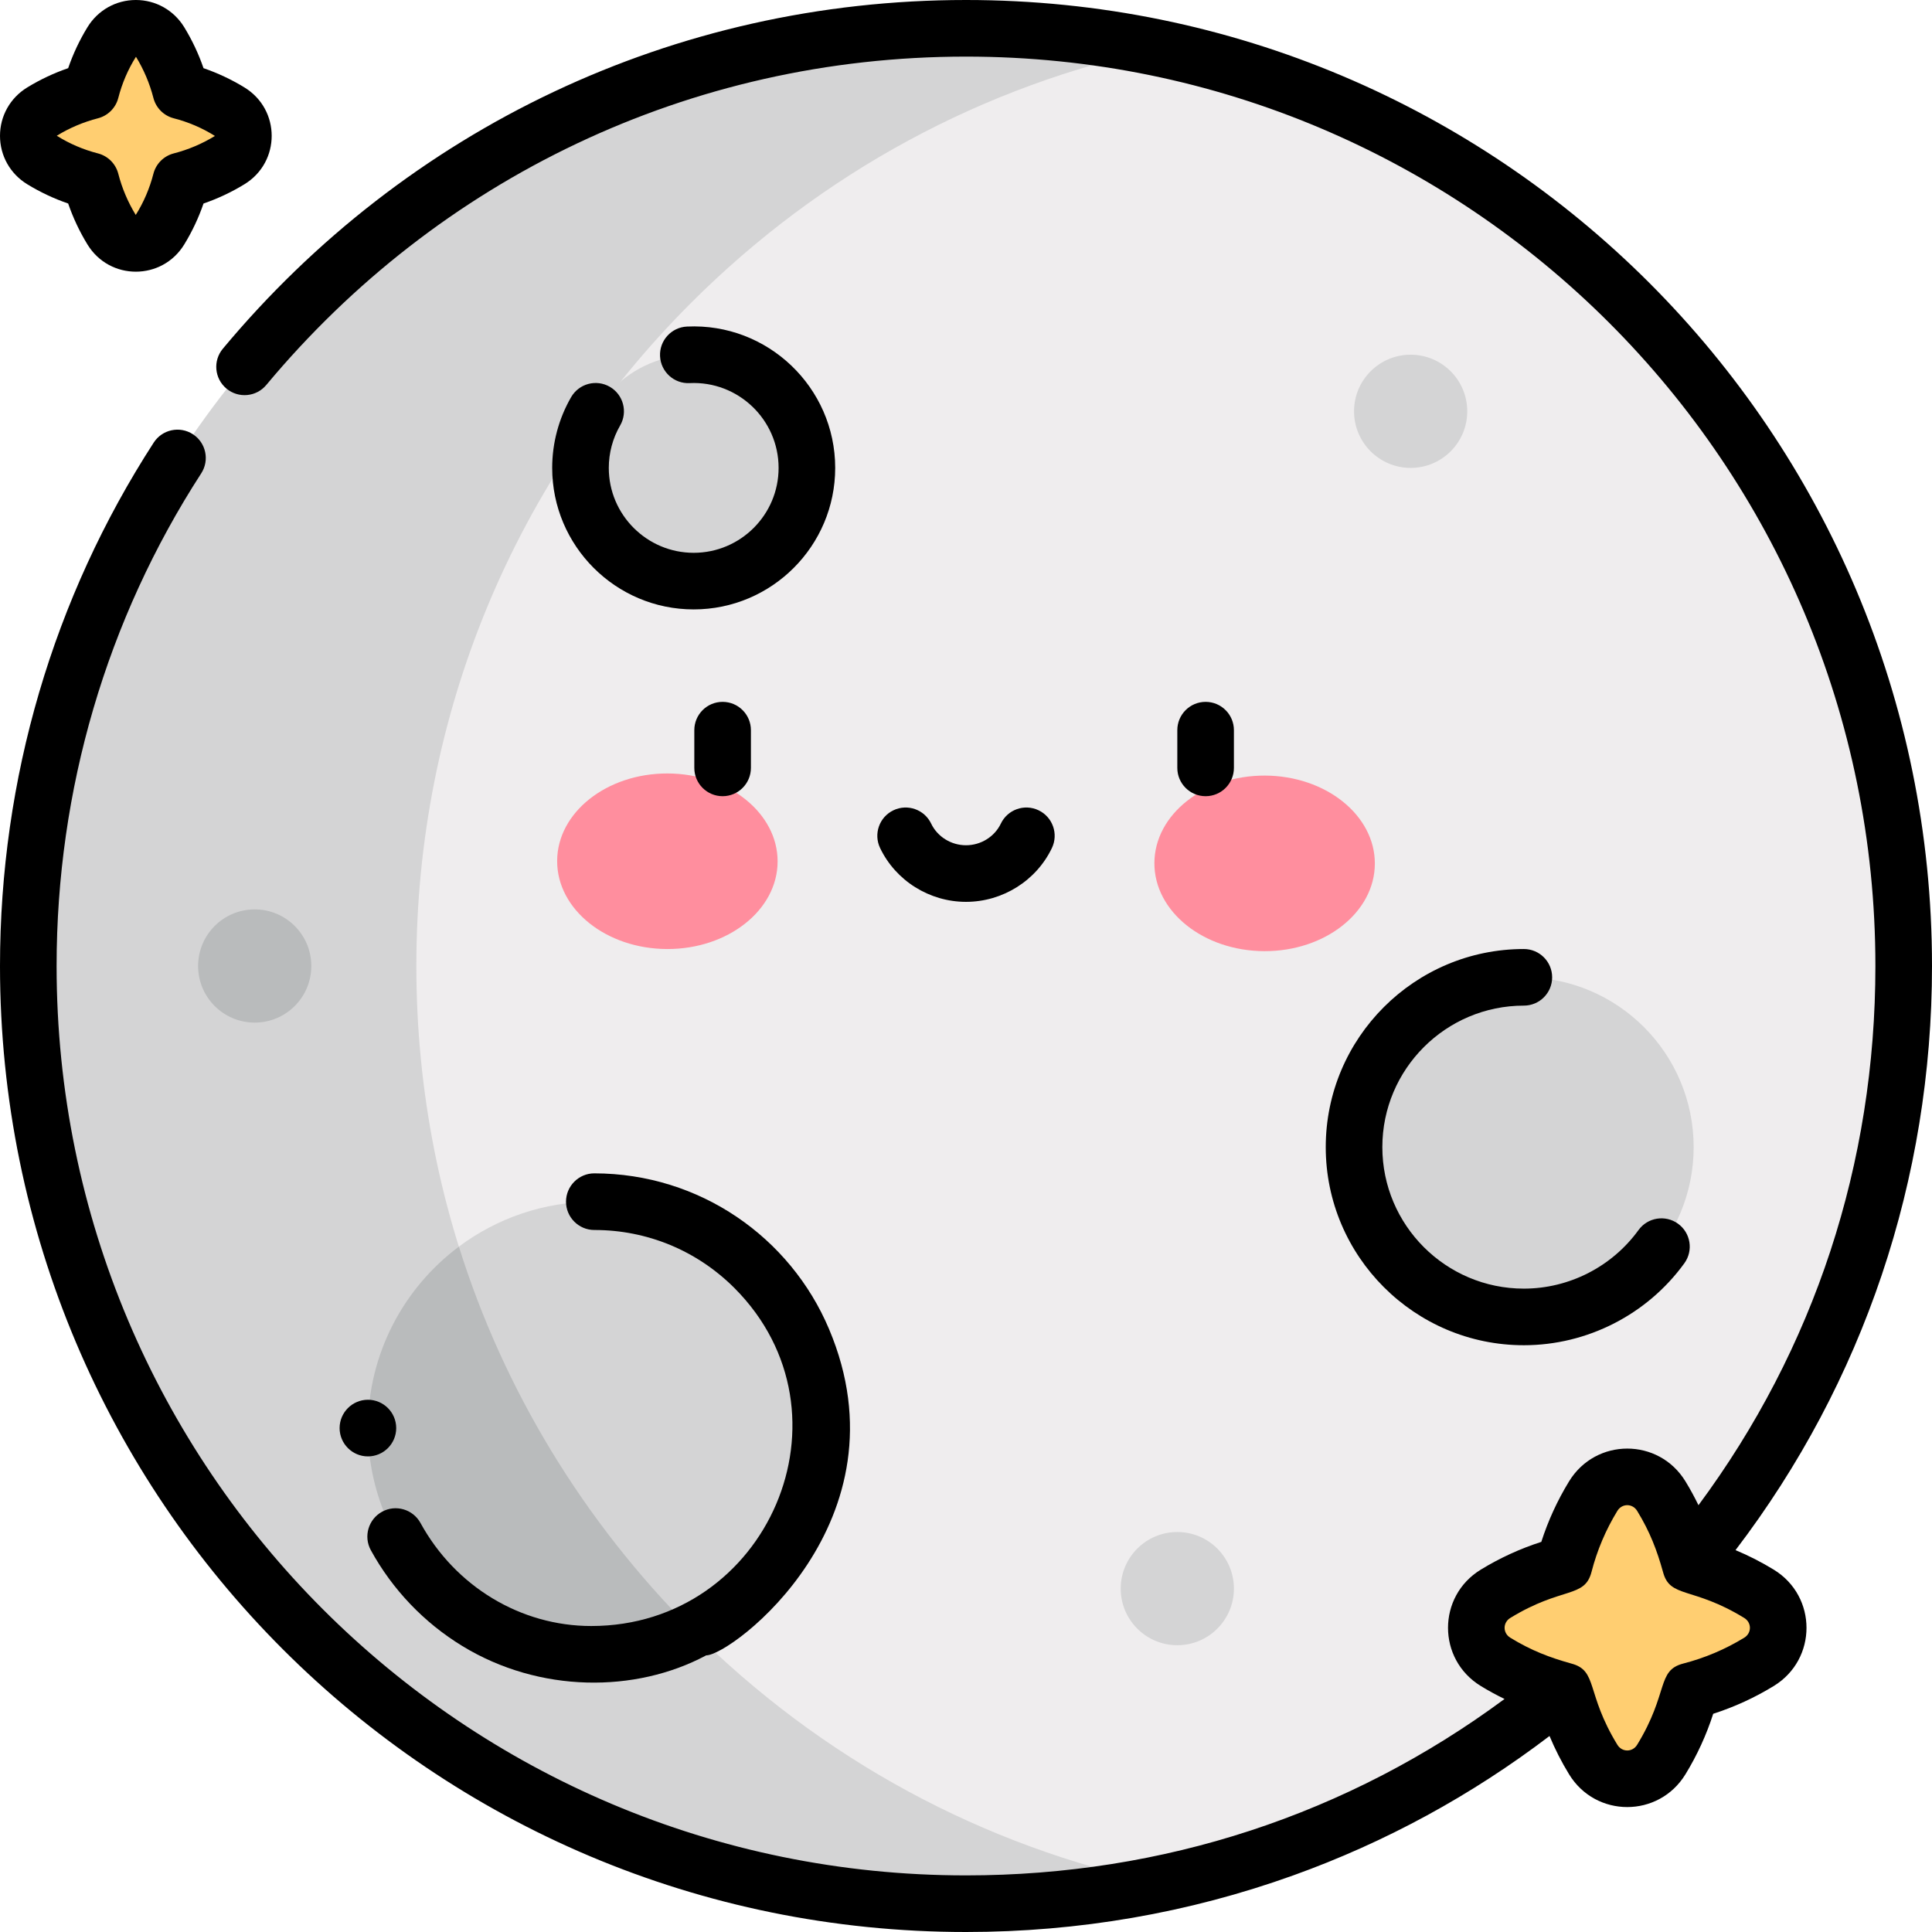
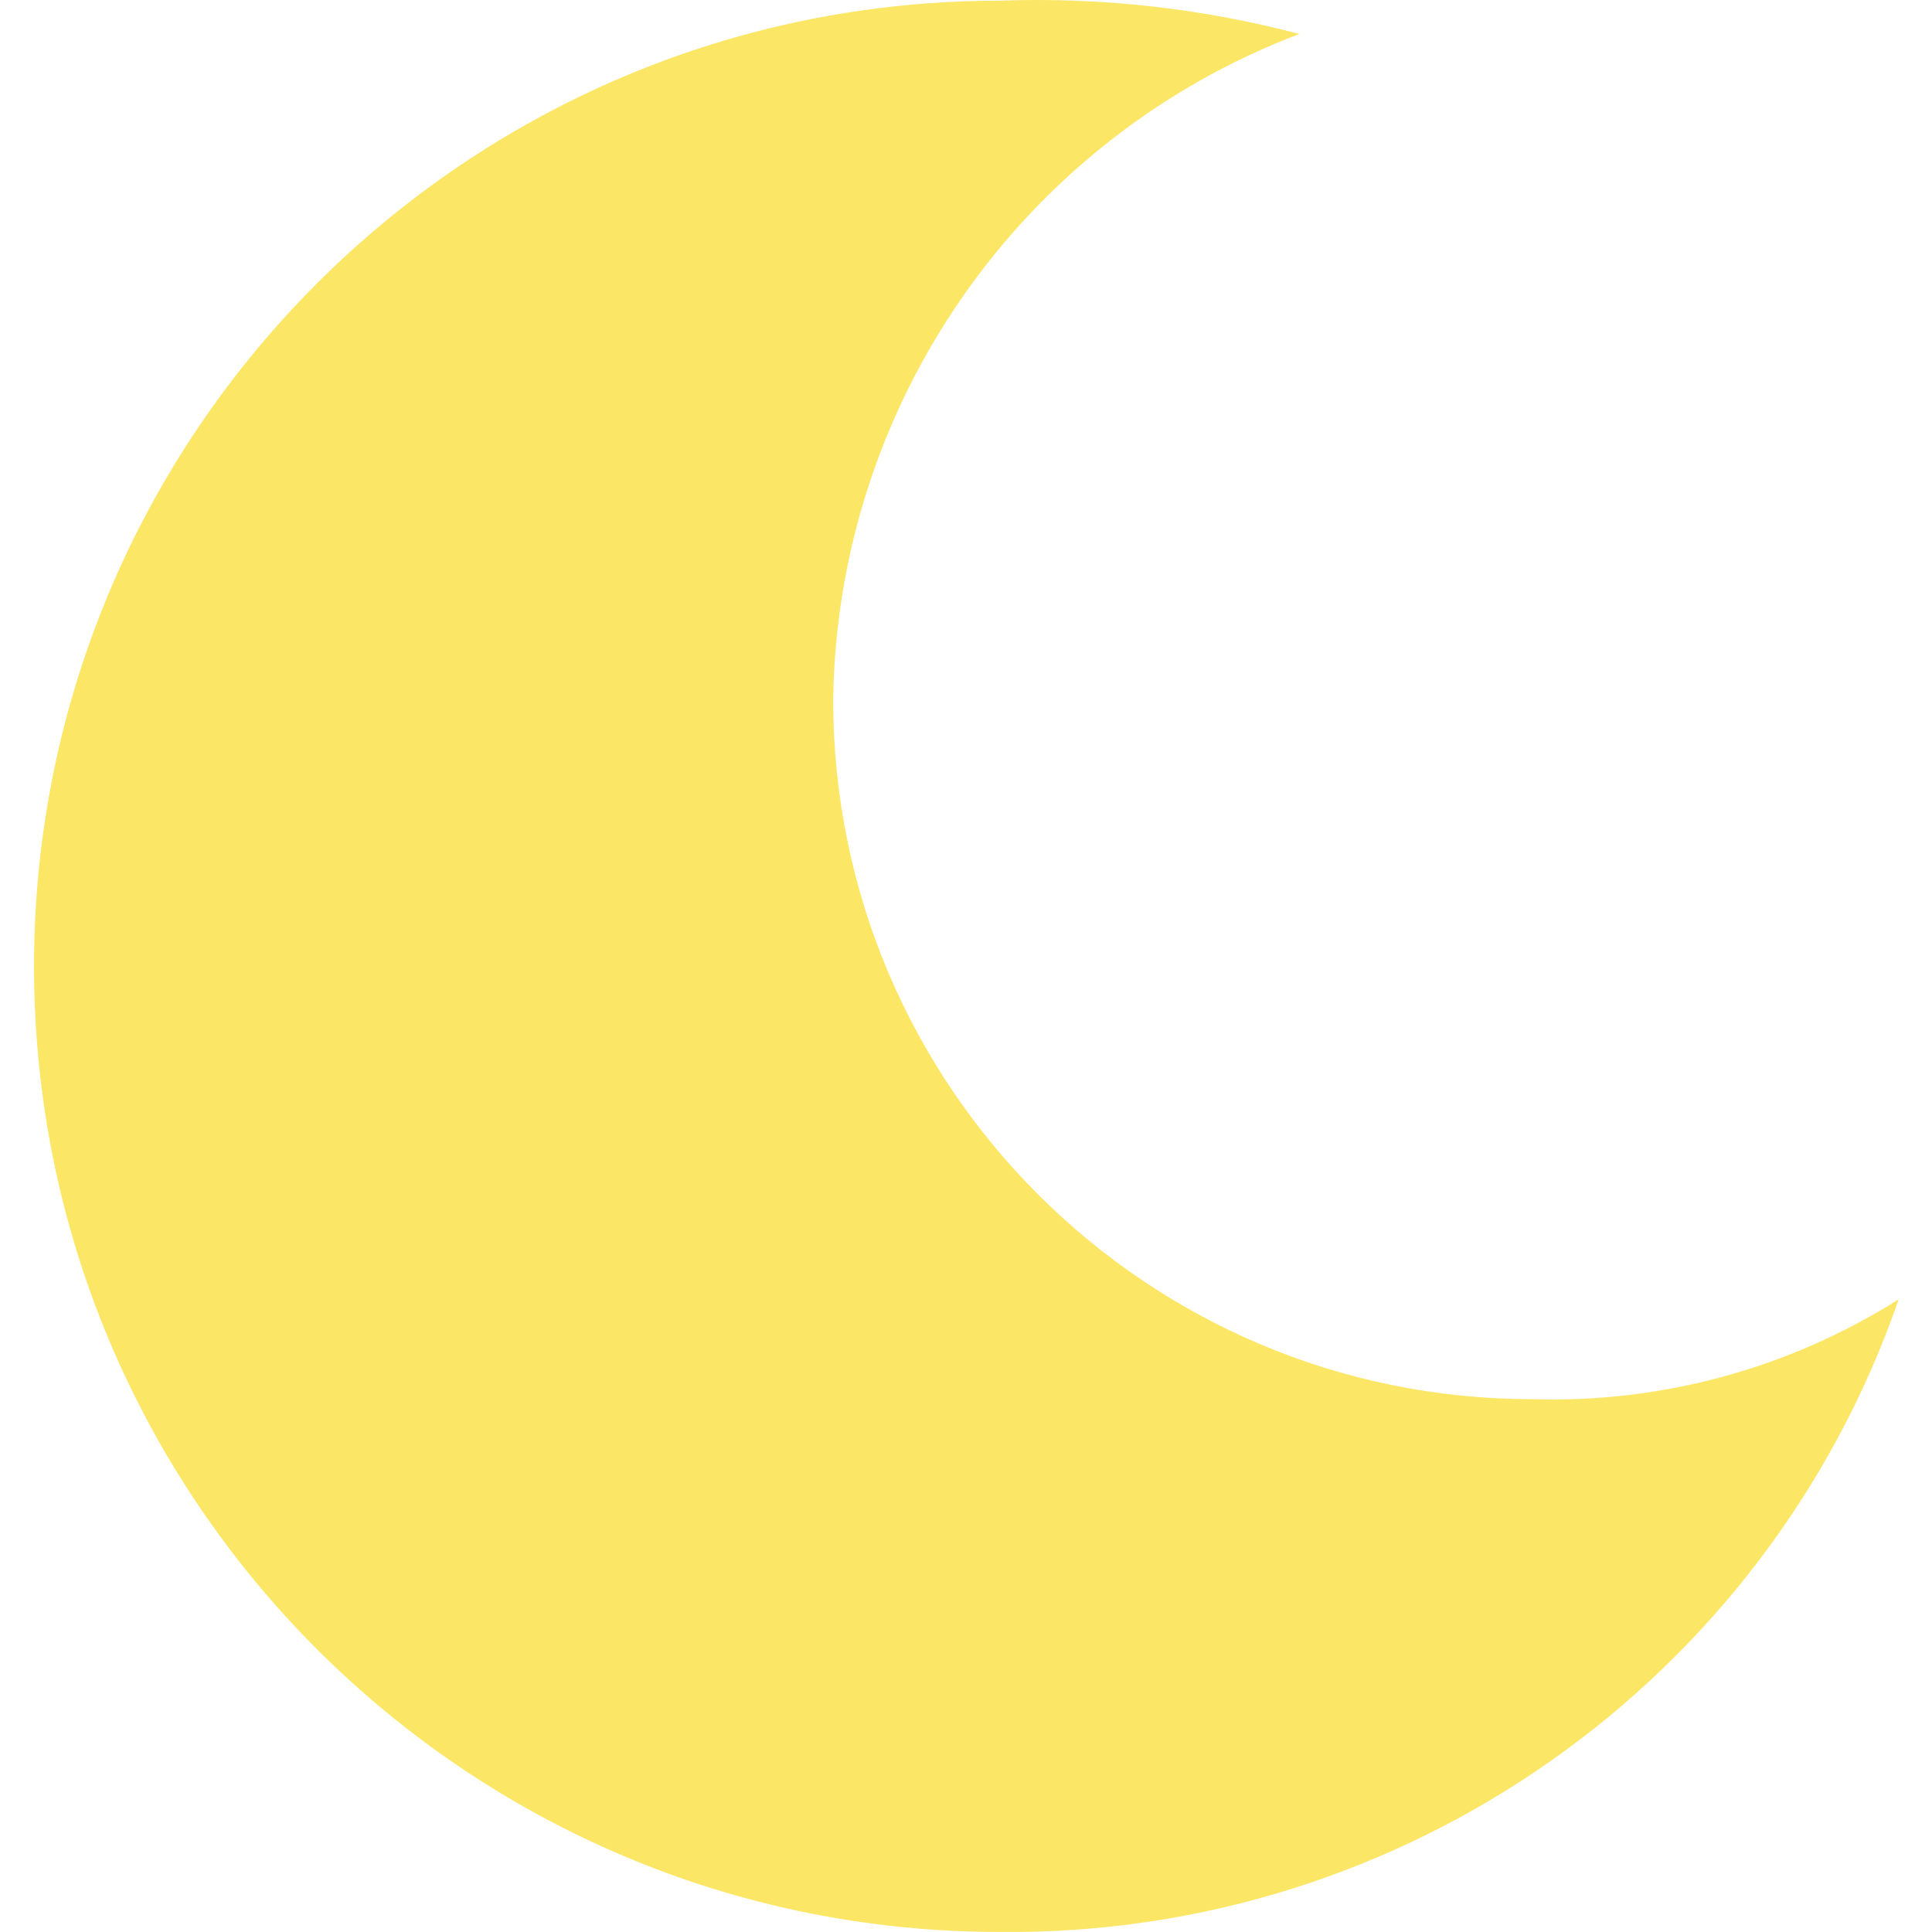
- <svg xmlns="http://www.w3.org/2000/svg" id="Layer_1" enable-background="new 0 0 512 512" height="512" viewBox="0 0 512 512" width="512">
-   <path d="m256 7.5c-66.377 0-128.781 25.849-175.716 72.784-46.935 46.936-72.784 109.34-72.784 175.716s25.849 128.78 72.784 175.716c46.935 46.935 109.339 72.784 175.716 72.784 17.487 0 34.693-1.812 51.418-5.313v-486.374c-16.725-3.501-33.931-5.313-51.418-5.313z" fill="#d4d4d5" />
-   <path d="m504.5 256c0-66.376-25.849-128.78-72.784-175.716-34.57-34.57-77.538-57.683-124.298-67.471-46.761 9.788-89.728 32.901-124.298 67.471-46.936 46.936-72.784 109.34-72.784 175.716s25.849 128.78 72.784 175.716c34.57 34.57 77.538 57.683 124.298 67.471 46.761-9.788 89.728-32.901 124.298-67.471 46.935-46.936 72.784-109.34 72.784-175.716z" fill="#efedee" />
-   <g fill="#d4d4d5">
-     <circle cx="403.836" cy="304" r="45" />
-     <circle cx="183.835" cy="124" r="30" />
-     <circle cx="312" cy="421" r="15" />
-   </g>
-   <circle cx="67.5" cy="256" fill="#b9bbbc" r="15" />
-   <circle cx="373.836" cy="109" fill="#d4d4d5" r="15" />
-   <path d="m183.462 432.053-61.848-101.686c-14.638 10.941-24.114 28.408-24.114 48.089 0 33.137 26.863 60 60 60 9.437 0 18.019-2.521 25.962-6.403-.227-.226.227.227 0 0z" fill="#b9bbbc" />
-   <path d="m217.501 378.456c0-33.137-26.863-60-60-60-13.456 0-25.878 4.43-35.886 11.911 11.814 37.841 33.016 72.854 61.848 101.686.227.227-.228-.226 0 0 19.95-9.748 34.038-29.896 34.038-53.597z" fill="#d4d4d5" />
-   <ellipse cx="176.831" cy="228.263" fill="#ff8e9e" rx="29.212" ry="23.263" transform="matrix(1 .003 -.003 1 .716 -.553)" />
-   <ellipse cx="335.169" cy="228.759" fill="#ff8e9e" rx="29.212" ry="23.263" transform="matrix(-1 -.003 .003 -1 669.62 458.567)" />
-   <path d="m47.916 47.916c4.627-1.191 8.983-3.058 12.956-5.49 4.837-2.96 4.837-9.892 0-12.852-3.973-2.431-8.329-4.298-12.956-5.489-1.191-4.627-3.058-8.983-5.49-12.956-2.96-4.837-9.892-4.837-12.852 0-2.432 3.973-4.298 8.329-5.49 12.957-4.627 1.191-8.983 3.058-12.956 5.489-4.837 2.96-4.837 9.892 0 12.852 3.973 2.432 8.329 4.299 12.956 5.49 1.191 4.627 3.058 8.983 5.49 12.956 2.96 4.837 9.892 4.837 12.852 0 2.432-3.974 4.299-8.33 5.49-12.957z" fill="#ffce71" />
-   <path d="m447.965 448.115c6.494-1.672 12.608-4.292 18.184-7.705 6.789-4.155 6.789-13.883 0-18.038-5.576-3.413-11.69-6.033-18.184-7.704-1.672-6.494-4.292-12.608-7.705-18.185-4.155-6.789-13.883-6.789-18.038 0-3.413 5.576-6.033 11.69-7.705 18.185-6.494 1.672-12.608 4.292-18.184 7.704-6.789 4.155-6.789 13.883 0 18.038 5.576 3.413 11.69 6.033 18.184 7.705 1.672 6.494 4.292 12.607 7.705 18.184 4.155 6.789 13.883 6.789 18.038 0 3.413-5.577 6.033-11.691 7.705-18.184z" fill="#ffce71" />
-   <path d="m512 256c0-141.492-114.496-256-256-256-77.466 0-148.385 34.162-196.948 92.416-2.652 3.182-2.223 7.911.958 10.563 3.183 2.652 7.911 2.225 10.563-.958 45.529-54.613 112.186-87.021 185.427-87.021 133.2 0 241 107.788 241 241 0 52.335-16.175 101.46-46.888 142.897-1.049-2.162-2.198-4.276-3.455-6.33-7.088-11.581-23.756-11.557-30.833 0-3.091 5.051-5.558 10.432-7.361 16.045-5.61 1.802-10.991 4.27-16.045 7.361-11.581 7.088-11.557 23.757 0 30.832 2.044 1.251 4.148 2.395 6.3 3.44-41.401 30.627-90.463 46.755-142.718 46.755-133.203 0-241-107.789-241-241 0-46.665 13.254-91.812 38.33-130.562 2.25-3.478 1.256-8.12-2.222-10.371-3.478-2.247-8.121-1.256-10.371 2.223-26.651 41.182-40.737 89.147-40.737 138.71 0 141.494 114.498 256 256 256 29.819 0 58.984-5.042 86.684-14.987 24.425-8.768 47.237-21.185 67.955-36.956 1.463 3.504 3.193 6.9 5.186 10.157 7.089 11.581 23.759 11.557 30.833 0 3.091-5.052 5.559-10.433 7.361-16.045 5.615-1.804 10.996-4.271 16.046-7.362 11.581-7.089 11.557-23.762-.002-30.833-3.249-1.988-6.635-3.715-10.13-5.176 33.902-44.461 52.067-98.337 52.067-154.798zm-49.766 172.769c2.014 1.233 2.016 4.01 0 5.244-5.021 3.073-10.452 5.374-16.141 6.84-7.115 1.833-3.796 7.748-12.231 21.531-1.23 2.013-4.01 2.017-5.243.001-8.419-13.759-5.119-19.67-12.214-21.528-5.689-1.591-10.538-3.405-16.156-6.844-2.015-1.233-2.018-4.011-.001-5.244 13.78-8.432 19.698-5.114 21.531-12.231 1.465-5.687 3.767-11.117 6.839-16.139 1.234-2.015 4.011-2.018 5.245 0 3.411 5.573 5.25 10.457 6.833 16.119 1.818 7.132 7.749 3.813 21.538 12.251z" />
-   <path d="m184 193.5v10c0 4.142 3.358 7.5 7.5 7.5s7.5-3.358 7.5-7.5v-10c0-4.142-3.358-7.5-7.5-7.5s-7.5 3.358-7.5 7.5z" />
-   <path d="m327 203.5v-10c0-4.142-3.358-7.5-7.5-7.5s-7.5 3.358-7.5 7.5v10c0 4.142 3.358 7.5 7.5 7.5s7.5-3.358 7.5-7.5z" />
-   <path d="m256 239c9.687 0 18.623-5.599 22.766-14.265 1.787-3.737.206-8.215-3.531-10.001-3.737-1.789-8.215-.206-10.001 3.531-1.666 3.484-5.291 5.735-9.234 5.735s-7.568-2.251-9.234-5.735c-1.787-3.737-6.266-5.317-10.001-3.531-3.737 1.787-5.318 6.265-3.531 10.001 4.143 8.666 13.079 14.265 22.766 14.265z" />
-   <path d="m403.836 266.5c4.143 0 7.5-3.357 7.5-7.5s-3.357-7.5-7.5-7.5c-28.948 0-52.5 23.552-52.5 52.5s23.552 52.5 52.5 52.5c16.779 0 32.682-8.122 42.538-21.726 2.431-3.354 1.682-8.043-1.673-10.474-3.353-2.432-8.043-1.682-10.474 1.673-7.044 9.722-18.405 15.526-30.392 15.526-20.678 0-37.5-16.822-37.5-37.5s16.823-37.499 37.501-37.499z" />
-   <path d="m161.607 102.506c-3.584-2.073-8.173-.849-10.248 2.734-3.286 5.68-5.023 12.167-5.023 18.76 0 20.678 16.822 37.5 37.5 37.5s37.5-16.822 37.5-37.5c0-21.377-17.939-38.482-39.282-37.458-4.137.196-7.332 3.71-7.135 7.848.197 4.139 3.715 7.352 7.848 7.135 12.855-.603 23.569 9.686 23.569 22.476 0 12.406-10.093 22.5-22.5 22.5s-22.5-10.094-22.5-22.5c0-3.958 1.04-7.848 3.007-11.246 2.074-3.587.849-8.175-2.736-10.249z" />
-   <path d="m156.68 430.91c-18.69 0-36.03-10.471-45.25-27.311-2.01-3.655-6.593-4.961-10.18-2.97-3.63 1.99-4.96 6.55-2.98 10.18 5.72 10.43 14.1 19.21 24.23 25.391 20.501 12.522 45.947 12.467 64.57 2.529h.01c.02-.02.05-.029.06-.04 6.747 0 54.068-35.649 32.55-86.51-10.259-24.259-34.219-41.199-62.19-41.229-4.13 0-7.5 3.369-7.5 7.51 0 4.13 3.37 7.5 7.5 7.5 14.02 0 27.2 5.46 37.12 15.37 33.263 33.329 8.915 89.58-37.94 89.58z" />
-   <path d="m97.5 370.95c-4.13 0-7.5 3.369-7.5 7.51 0 4.13 3.37 7.5 7.5 7.5 4.14 0 7.5-3.37 7.5-7.5 0-.01 0-.01 0-.021-.01-4.129-3.37-7.489-7.5-7.489z" />
-   <path d="m7.213 48.823c3.431 2.1 7.067 3.812 10.853 5.111 1.3 3.784 3.011 7.42 5.111 10.853 5.892 9.627 19.766 9.607 25.647 0 2.099-3.431 3.811-7.066 5.111-10.853 3.786-1.3 7.421-3.012 10.852-5.111 9.627-5.89 9.608-19.768 0-25.646-3.431-2.1-7.067-3.812-10.853-5.111-1.3-3.785-3.012-7.422-5.111-10.853-2.764-4.517-7.558-7.213-12.823-7.213s-10.059 2.696-12.824 7.214c-2.1 3.432-3.811 7.067-5.111 10.852-3.785 1.3-7.421 3.012-10.852 5.111-4.517 2.763-7.213 7.557-7.213 12.823s2.696 10.06 7.213 12.823zm18.74-17.474c2.646-.681 4.713-2.747 5.395-5.394.989-3.844 2.545-7.515 4.682-10.912 2.079 3.396 3.634 7.067 4.624 10.912.681 2.646 2.748 4.713 5.395 5.394 3.842.988 7.513 2.544 10.91 4.68-3.396 2.079-7.067 3.635-10.911 4.625-2.646.681-4.712 2.747-5.393 5.393-.99 3.844-2.545 7.515-4.682 10.912-2.079-3.398-3.635-7.069-4.624-10.911-.681-2.646-2.747-4.713-5.393-5.394-3.844-.99-7.515-2.546-10.912-4.682 3.396-2.079 7.066-3.635 10.909-4.623z" />
+ <svg xmlns="http://www.w3.org/2000/svg" height="464pt" viewBox="-8 0 464 464.177" width="464pt">
+   <path d="m360.09 336.164c-92.785 0-168-75.215-168-168 .945-71.27 45.359-134.715 112-160-23.477-6.188-47.738-8.883-72-8-128.133 0-232 103.871-232 232 0 128.129 103.867 232 232 232 97.191 1.051 184.176-60.156 216-152-26.281 16.602-56.93 24.961-88 24zm0 0" fill="#fce666" />
</svg>
